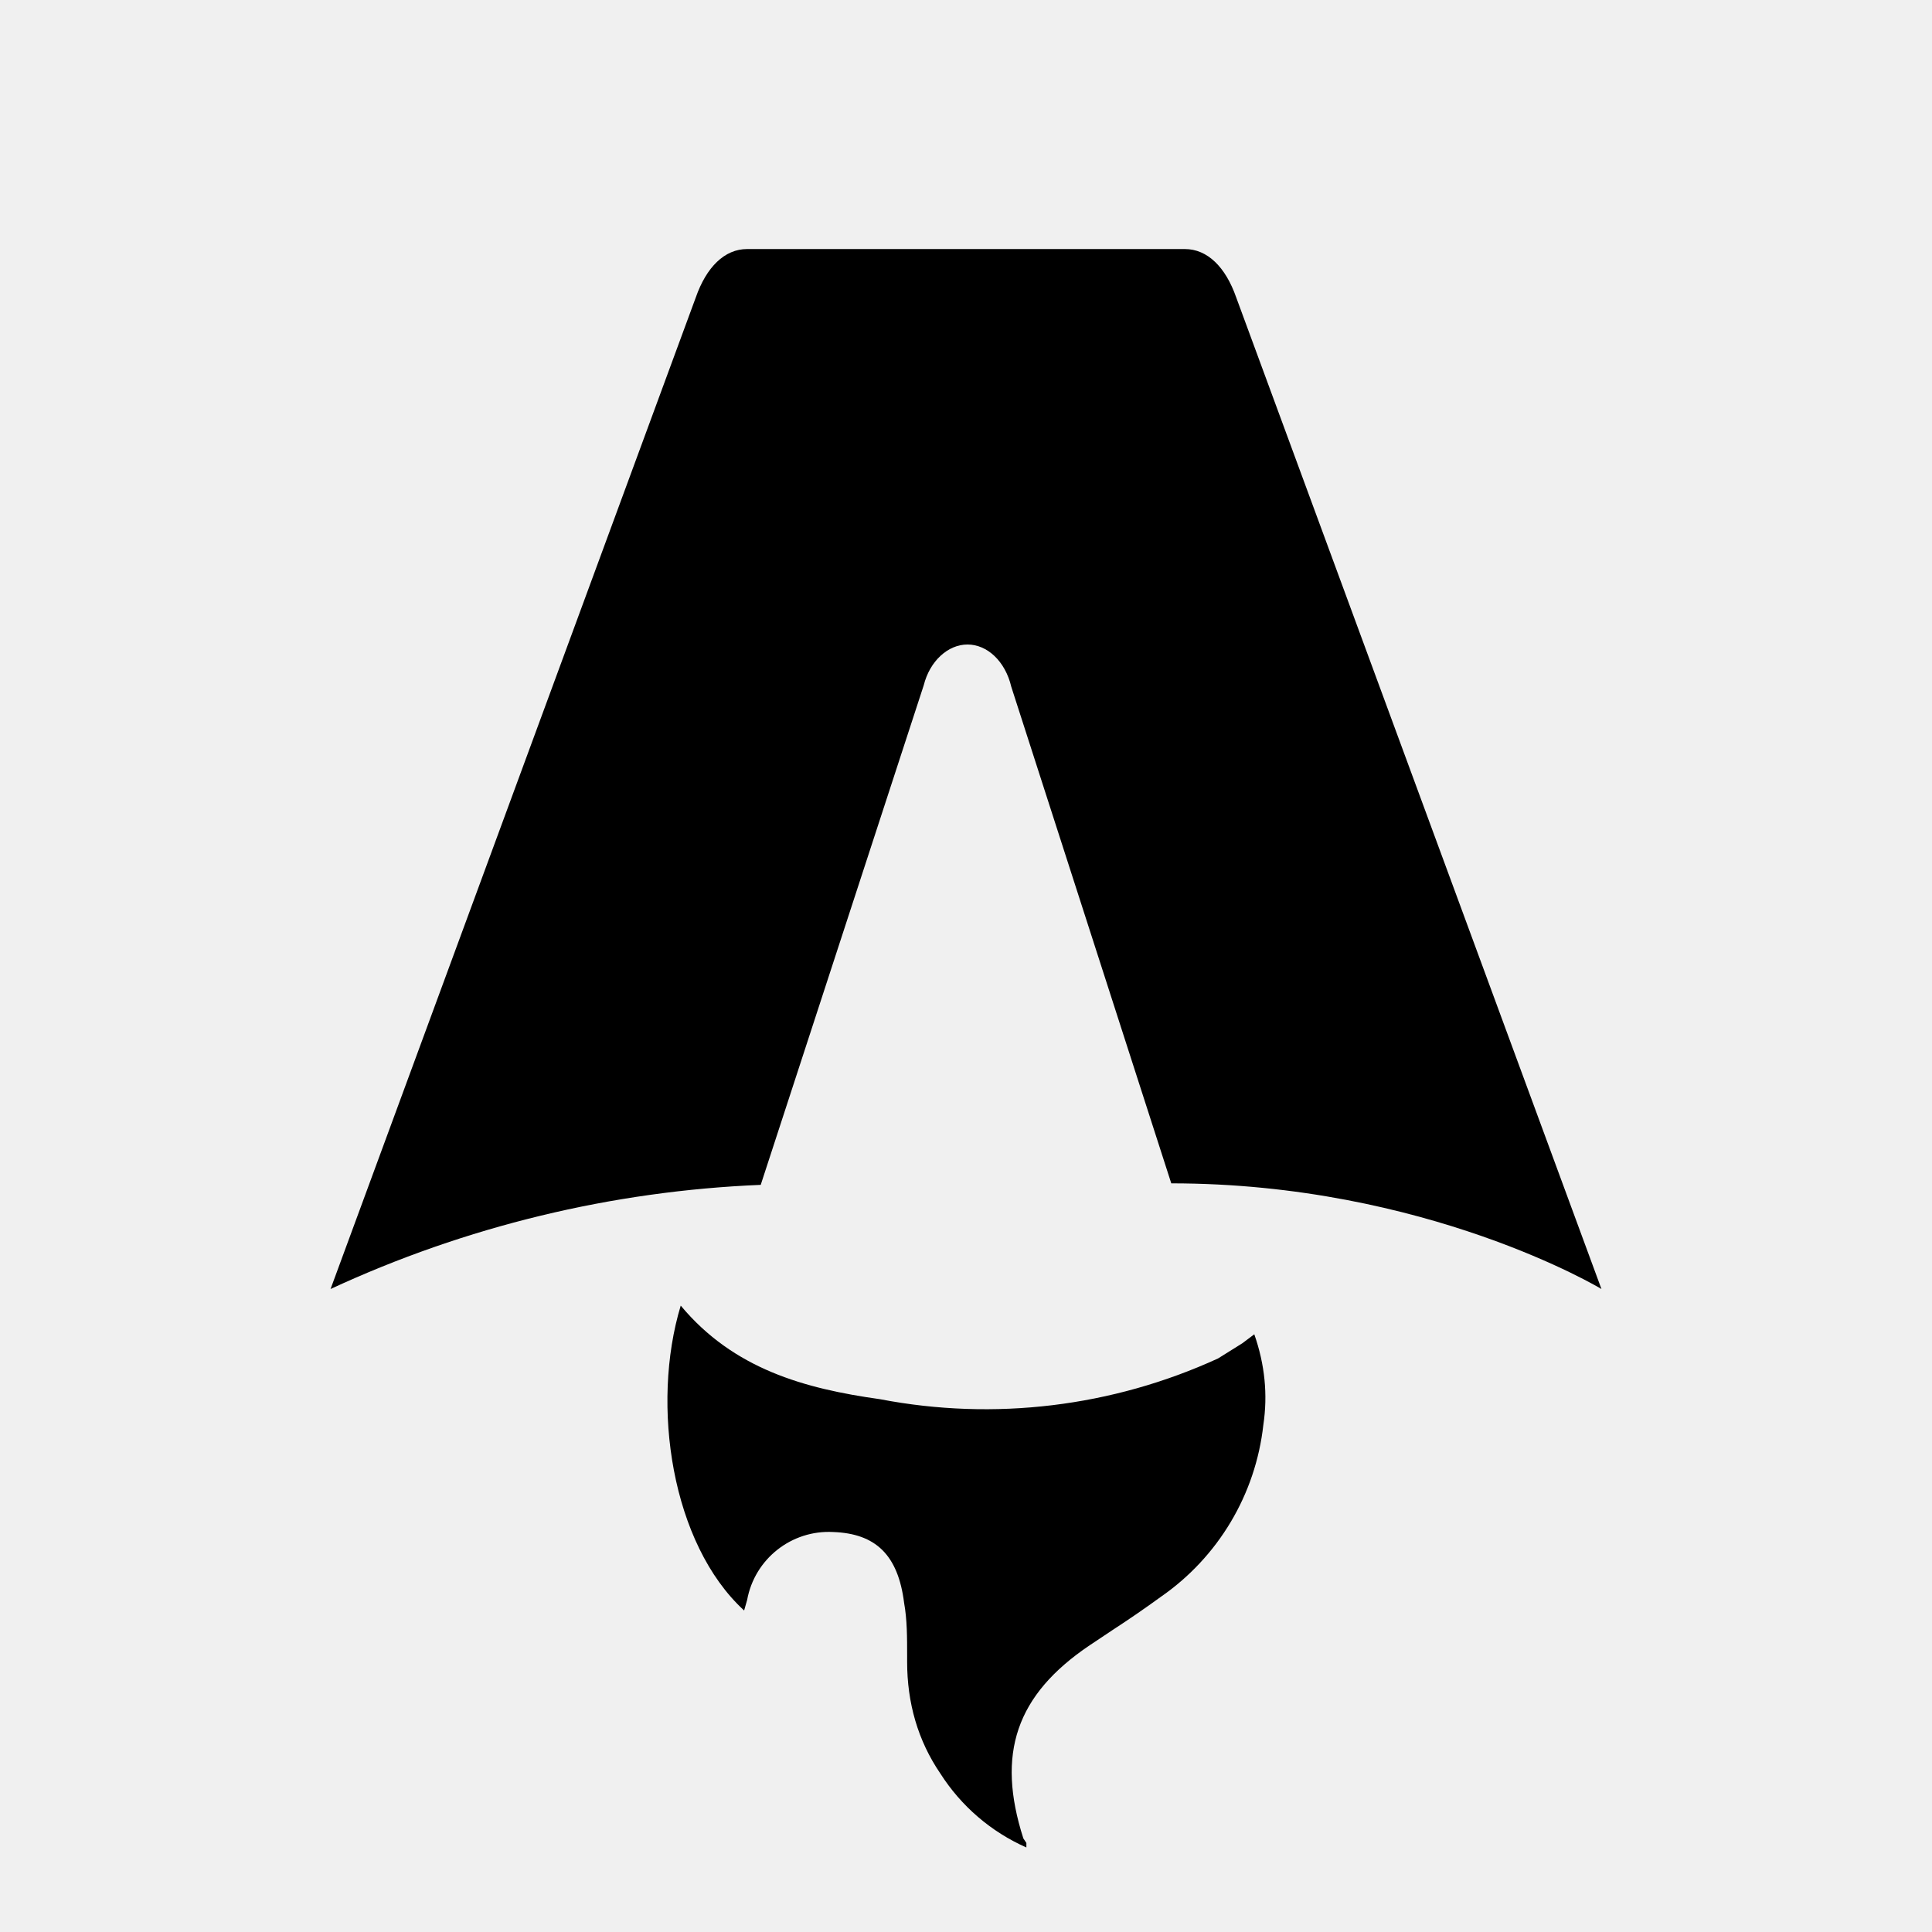
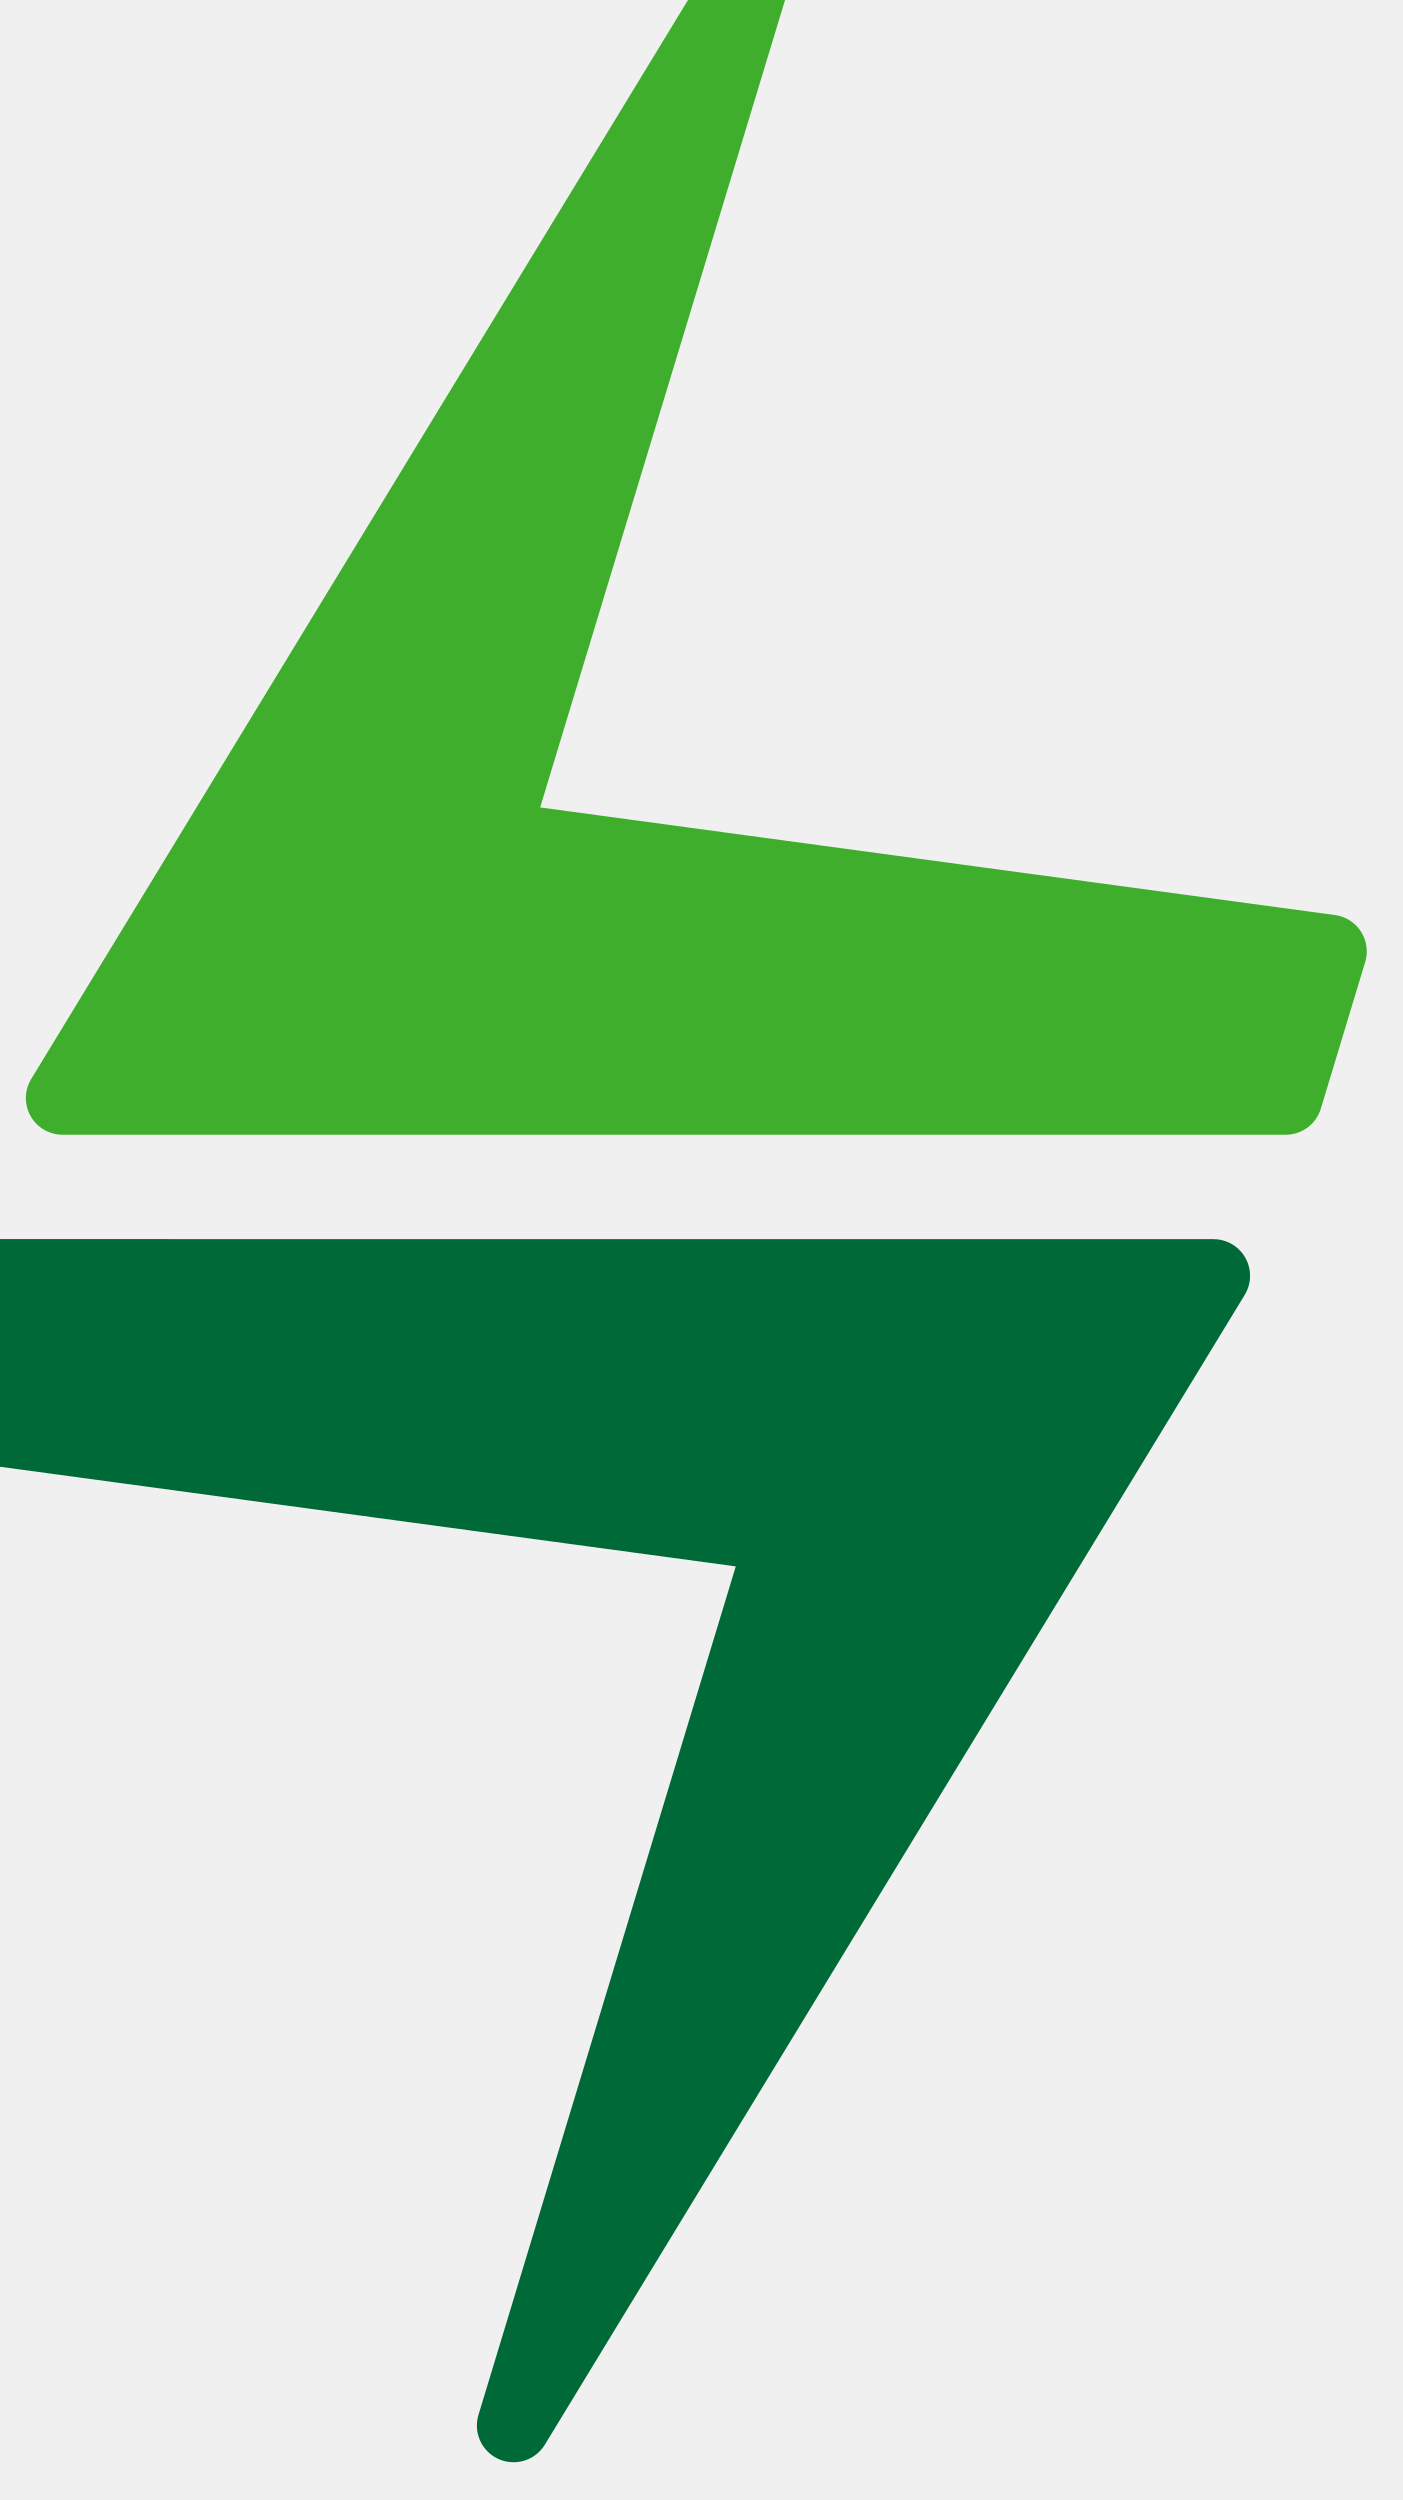
- <svg xmlns="http://www.w3.org/2000/svg" fill="none" viewBox="0 0 128 128">
-   <path d="M50.4 78.5a75.1 75.1 0 0 0-28.5 6.9l24.2-65.7c.7-2 1.9-3.2 3.4-3.2h29c1.5 0 2.7 1.2 3.4 3.2l24.2 65.7s-11.6-7-28.5-7L67 45.5c-.4-1.7-1.6-2.8-2.9-2.8-1.3 0-2.5 1.1-2.9 2.7L50.4 78.5Zm-1.1 28.2Zm-4.2-20.2c-2 6.6-.6 15.8 4.2 20.2a17.5 17.5 0 0 1 .2-.7 5.5 5.5 0 0 1 5.7-4.5c2.8.1 4.3 1.5 4.7 4.7.2 1.1.2 2.3.2 3.5v.4c0 2.7.7 5.2 2.2 7.4a13 13 0 0 0 5.7 4.9v-.3l-.2-.3c-1.8-5.6-.5-9.5 4.4-12.8l1.5-1a73 73 0 0 0 3.2-2.2 16 16 0 0 0 6.8-11.4c.3-2 .1-4-.6-6l-.8.6-1.6 1a37 37 0 0 1-22.4 2.7c-5-.7-9.7-2-13.2-6.2Z" />
-   <style>
-         path { fill: #000; }
-         @media (prefers-color-scheme: dark) {
-             path { fill: #FFF; }
-         }
-     </style>
+ <svg xmlns="http://www.w3.org/2000/svg" viewBox="102 185 133 237" role="img" aria-label="Melega">
+   <path fill-rule="nonzero" fill="#3eae2c" fill-opacity="1" stroke-width="6.959" stroke-linecap="butt" stroke-linejoin="round" stroke="#3eae2c" stroke-opacity="1" stroke-miterlimit="4" d="M -0.001 0.002 L -4.213 -13.921 L -120.315 -13.921 L -53.883 95.211 L -79.496 10.765 Z M -0.001 0.002 " transform="matrix(0.998785, 0, 0, -0.998785, 228.0947, 275.1933)" />
+   <path fill-rule="nonzero" fill="#006938" fill-opacity="1" stroke-width="6.959" stroke-linecap="butt" stroke-linejoin="round" stroke="#006938" stroke-opacity="1" stroke-miterlimit="4" d="M -0.001 0.001 L 4.211 13.924 L 120.313 13.92 L 53.885 -95.212 L 79.494 -10.762 Z M -0.001 0.001 " transform="matrix(0.998785, 0, 0, -0.998785, 96.86426, 319.8486)" />
</svg>
